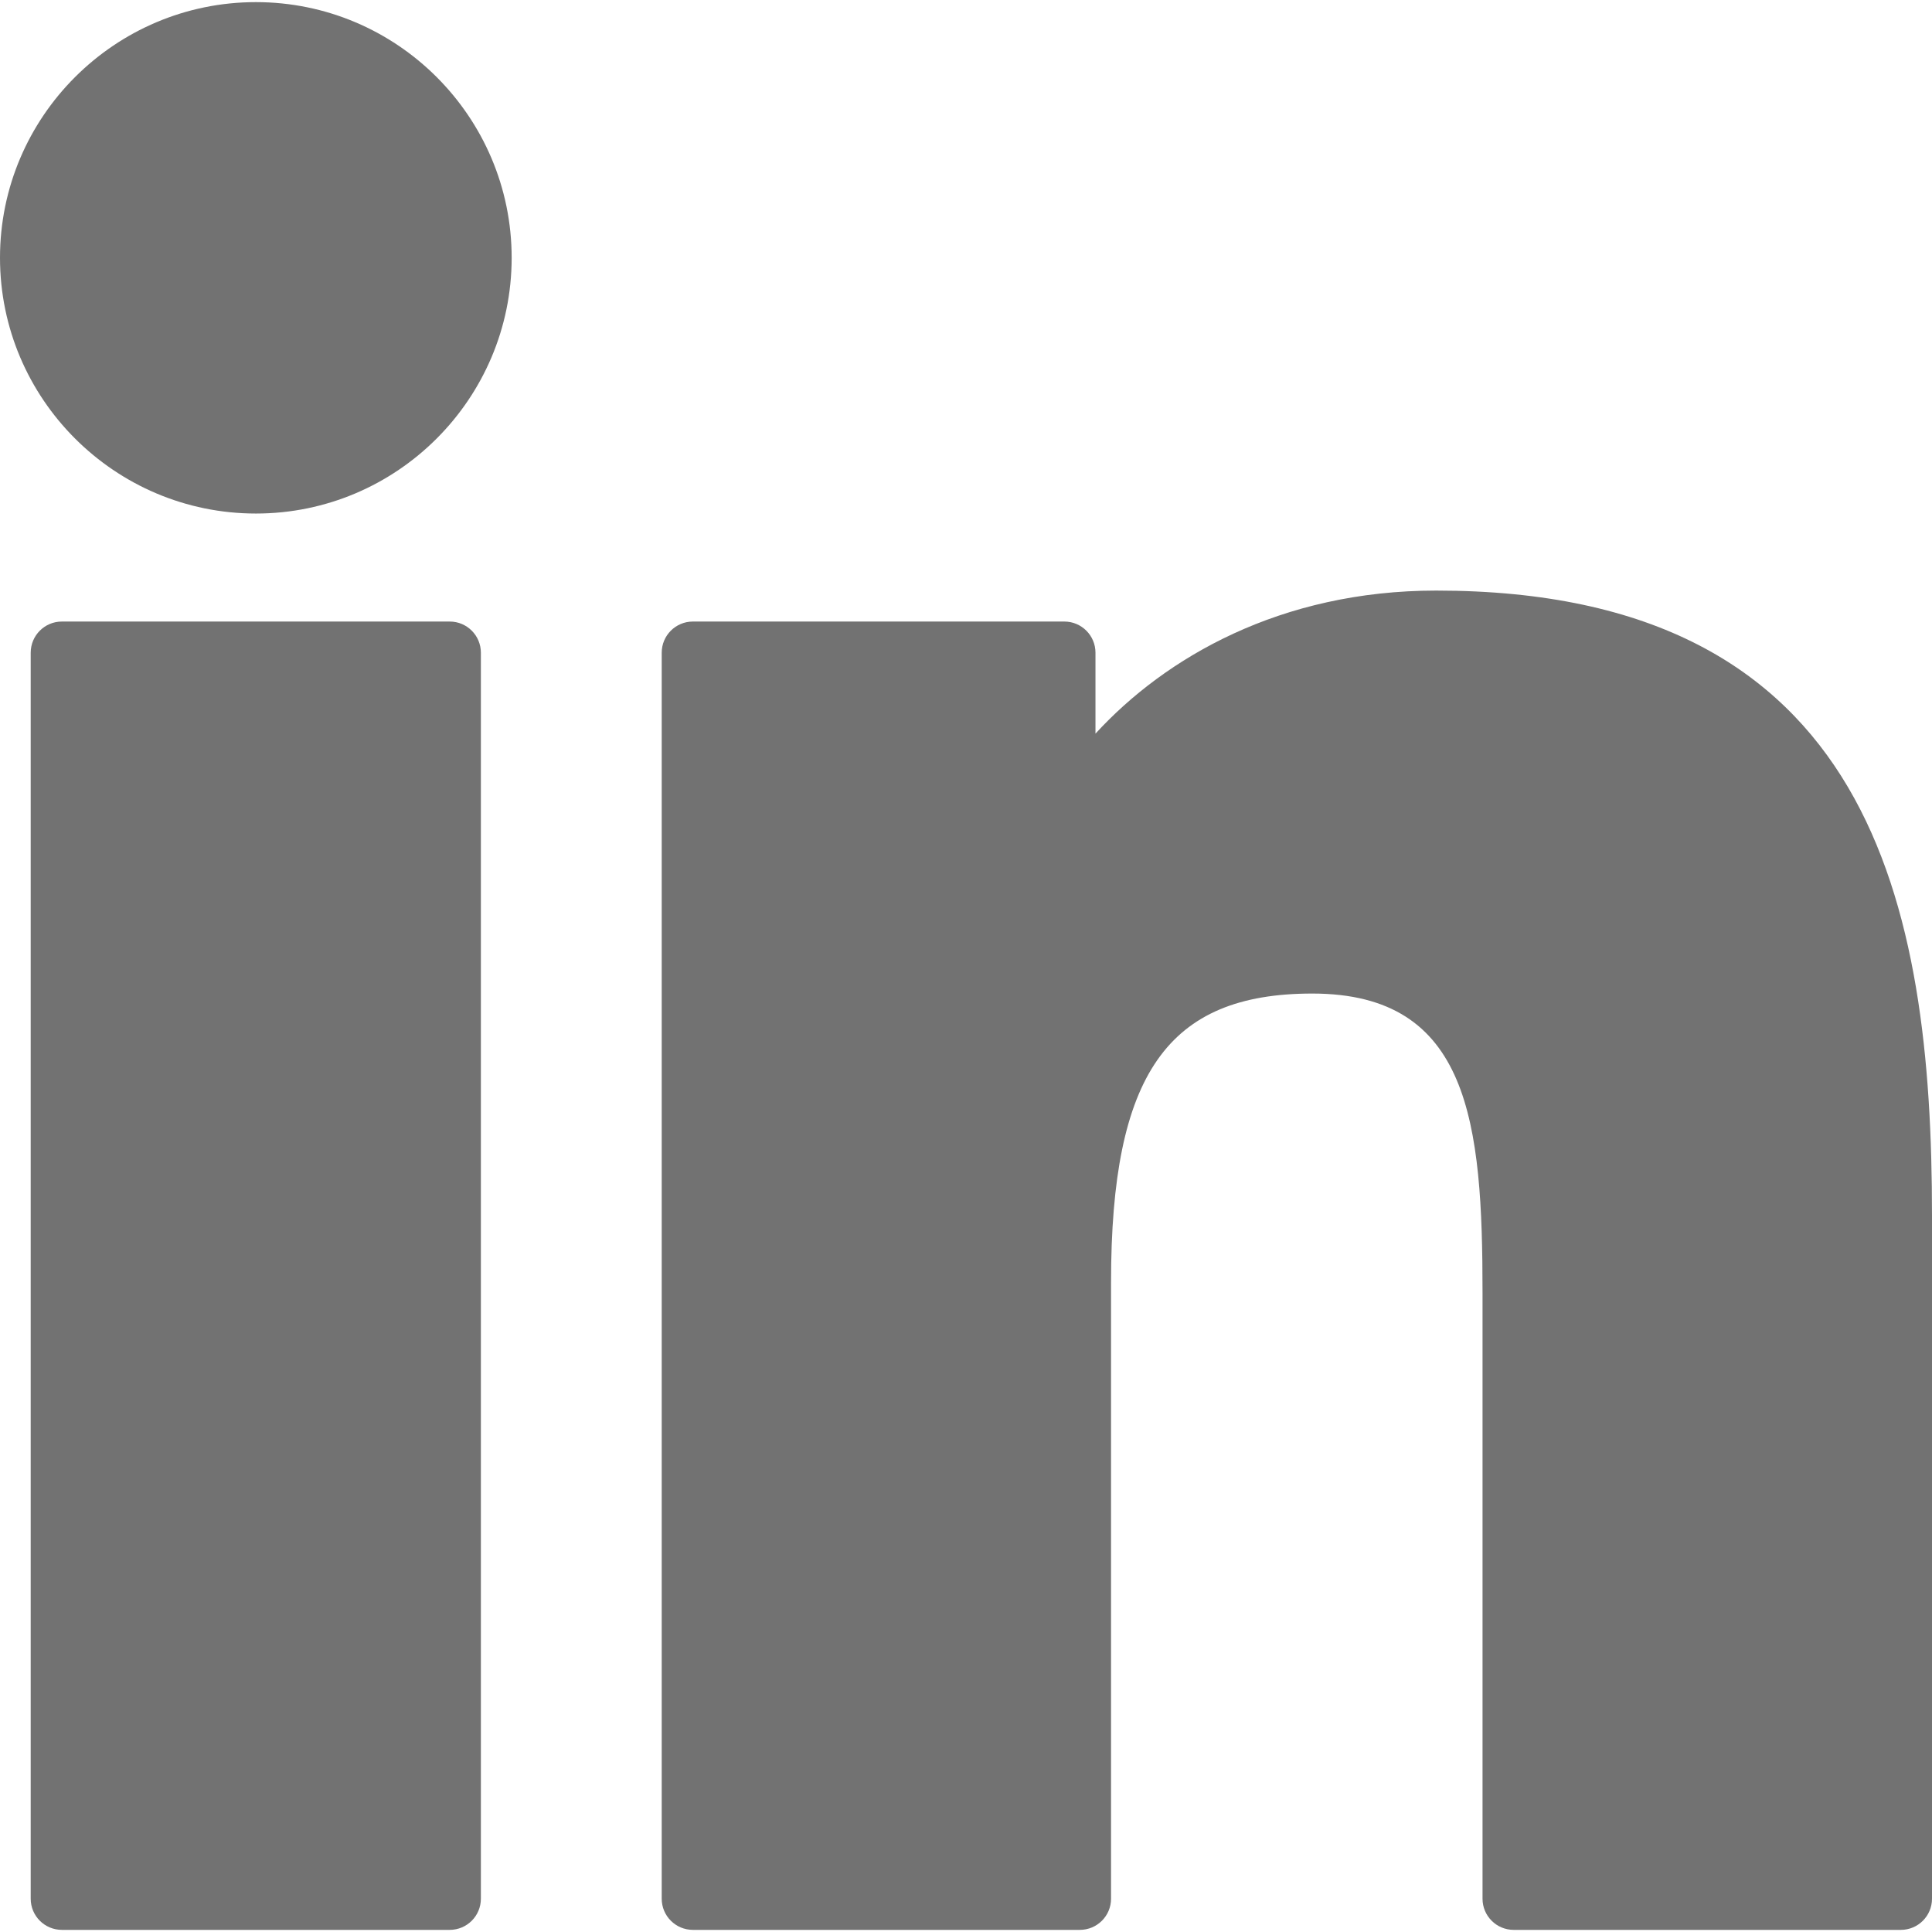
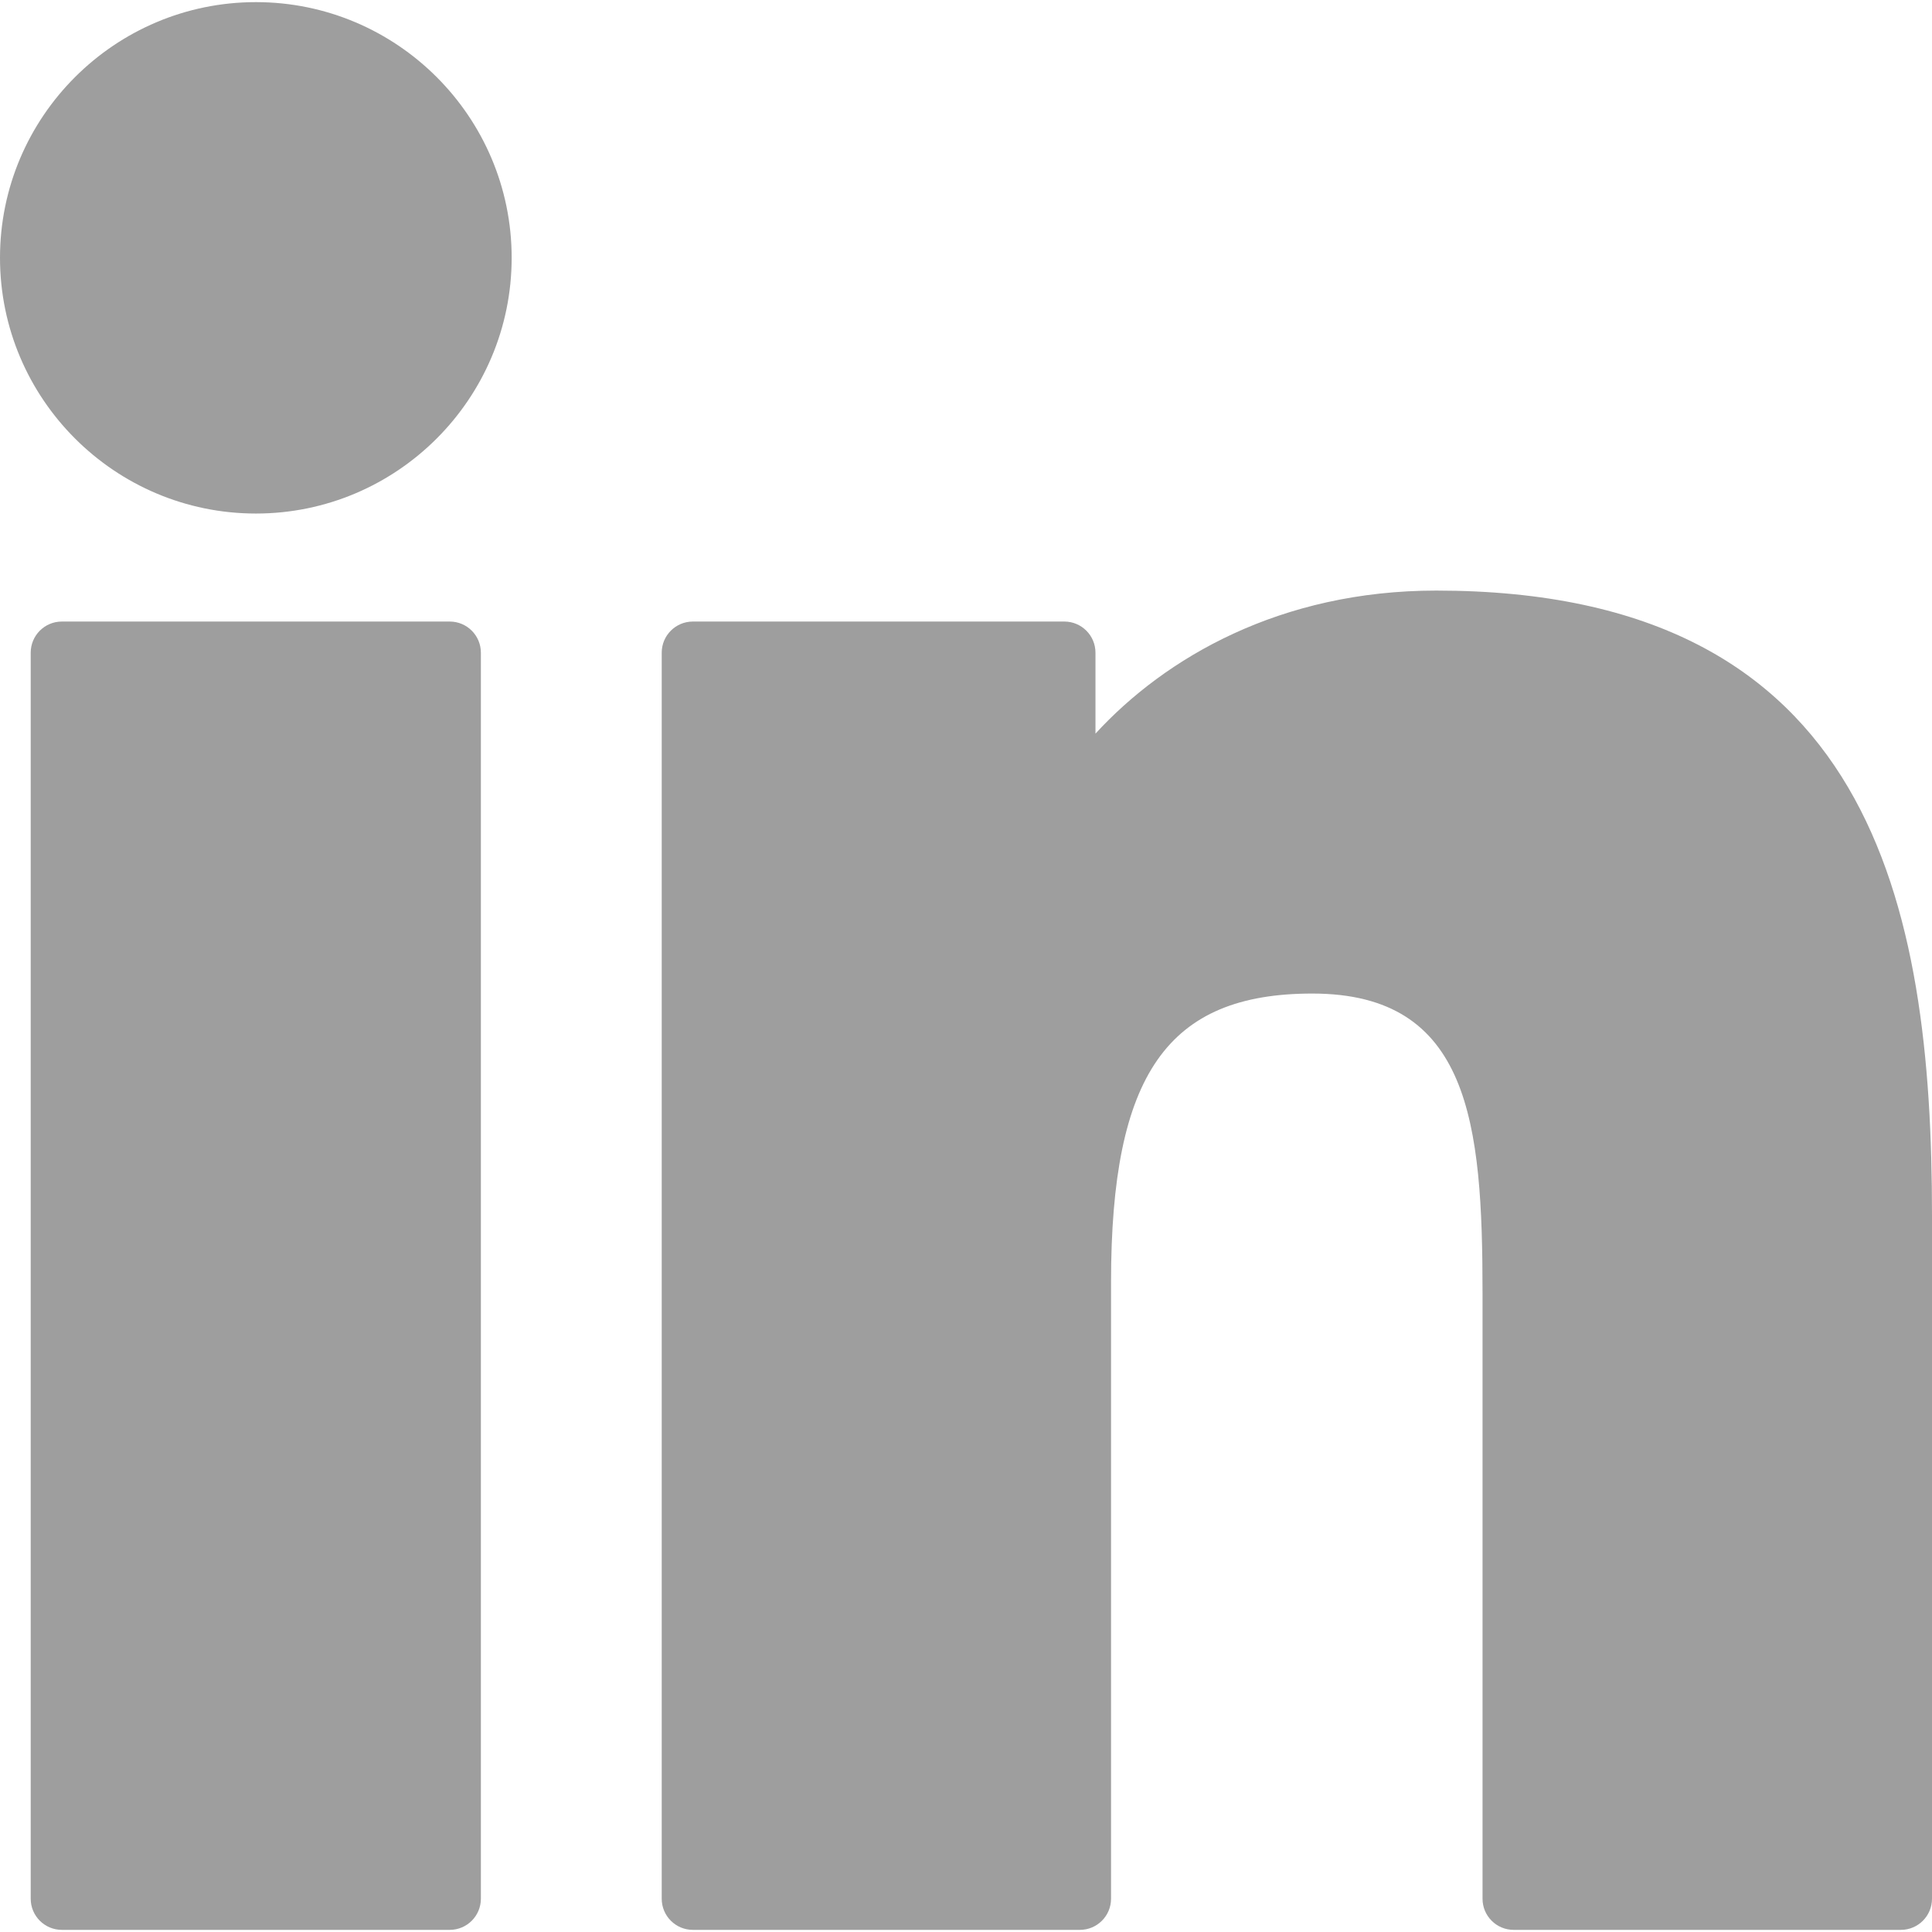
<svg xmlns="http://www.w3.org/2000/svg" version="1.1" id="Layer_1" x="0px" y="0px" viewBox="0 0 310 310" style="enable-background:new 0 0 310 310;" xml:space="preserve" width="512px" height="512px">
  <g id="XMLID_801_">
-     <path id="XMLID_802_" d="M72.16,99.73H9.927c-2.762,0-5,2.239-5,5v199.928c0,2.762,2.238,5,5,5H72.16c2.762,0,5-2.238,5-5V104.73   C77.16,101.969,74.922,99.73,72.16,99.73z" fill="#727272" />
-     <path id="XMLID_803_" d="M41.066,0.341C18.422,0.341,0,18.743,0,41.362C0,63.991,18.422,82.4,41.066,82.4   c22.626,0,41.033-18.41,41.033-41.038C82.1,18.743,63.692,0.341,41.066,0.341z" fill="#727272" />
-     <path id="XMLID_804_" d="M230.454,94.761c-24.995,0-43.472,10.745-54.679,22.954V104.73c0-2.761-2.238-5-5-5h-59.599   c-2.762,0-5,2.239-5,5v199.928c0,2.762,2.238,5,5,5h62.097c2.762,0,5-2.238,5-5v-98.918c0-33.333,9.054-46.319,32.29-46.319   c25.306,0,27.317,20.818,27.317,48.034v97.204c0,2.762,2.238,5,5,5H305c2.762,0,5-2.238,5-5V194.995   C310,145.43,300.549,94.761,230.454,94.761z" fill="#727272" />
+     <path id="XMLID_802_" d="M72.16,99.73H9.927c-2.762,0-5,2.239-5,5v199.928c0,2.762,2.238,5,5,5H72.16c2.762,0,5-2.238,5-5V104.73   C77.16,101.969,74.922,99.73,72.16,99.73z" fill="#9E9E9E" />
+     <path id="XMLID_803_" d="M41.066,0.341C18.422,0.341,0,18.743,0,41.362C0,63.991,18.422,82.4,41.066,82.4   c22.626,0,41.033-18.41,41.033-41.038C82.1,18.743,63.692,0.341,41.066,0.341z" fill="#9E9E9E" />
+     <path id="XMLID_804_" d="M230.454,94.761c-24.995,0-43.472,10.745-54.679,22.954V104.73c0-2.761-2.238-5-5-5h-59.599   c-2.762,0-5,2.239-5,5v199.928c0,2.762,2.238,5,5,5h62.097c2.762,0,5-2.238,5-5v-98.918c0-33.333,9.054-46.319,32.29-46.319   c25.306,0,27.317,20.818,27.317,48.034v97.204c0,2.762,2.238,5,5,5H305c2.762,0,5-2.238,5-5V194.995   C310,145.43,300.549,94.761,230.454,94.761z" fill="#9E9E9E" />
  </g>
  <g>
</g>
  <g>
</g>
  <g>
</g>
  <g>
</g>
  <g>
</g>
  <g>
</g>
  <g>
</g>
  <g>
</g>
  <g>
</g>
  <g>
</g>
  <g>
</g>
  <g>
</g>
  <g>
</g>
  <g>
</g>
  <g>
</g>
</svg>
